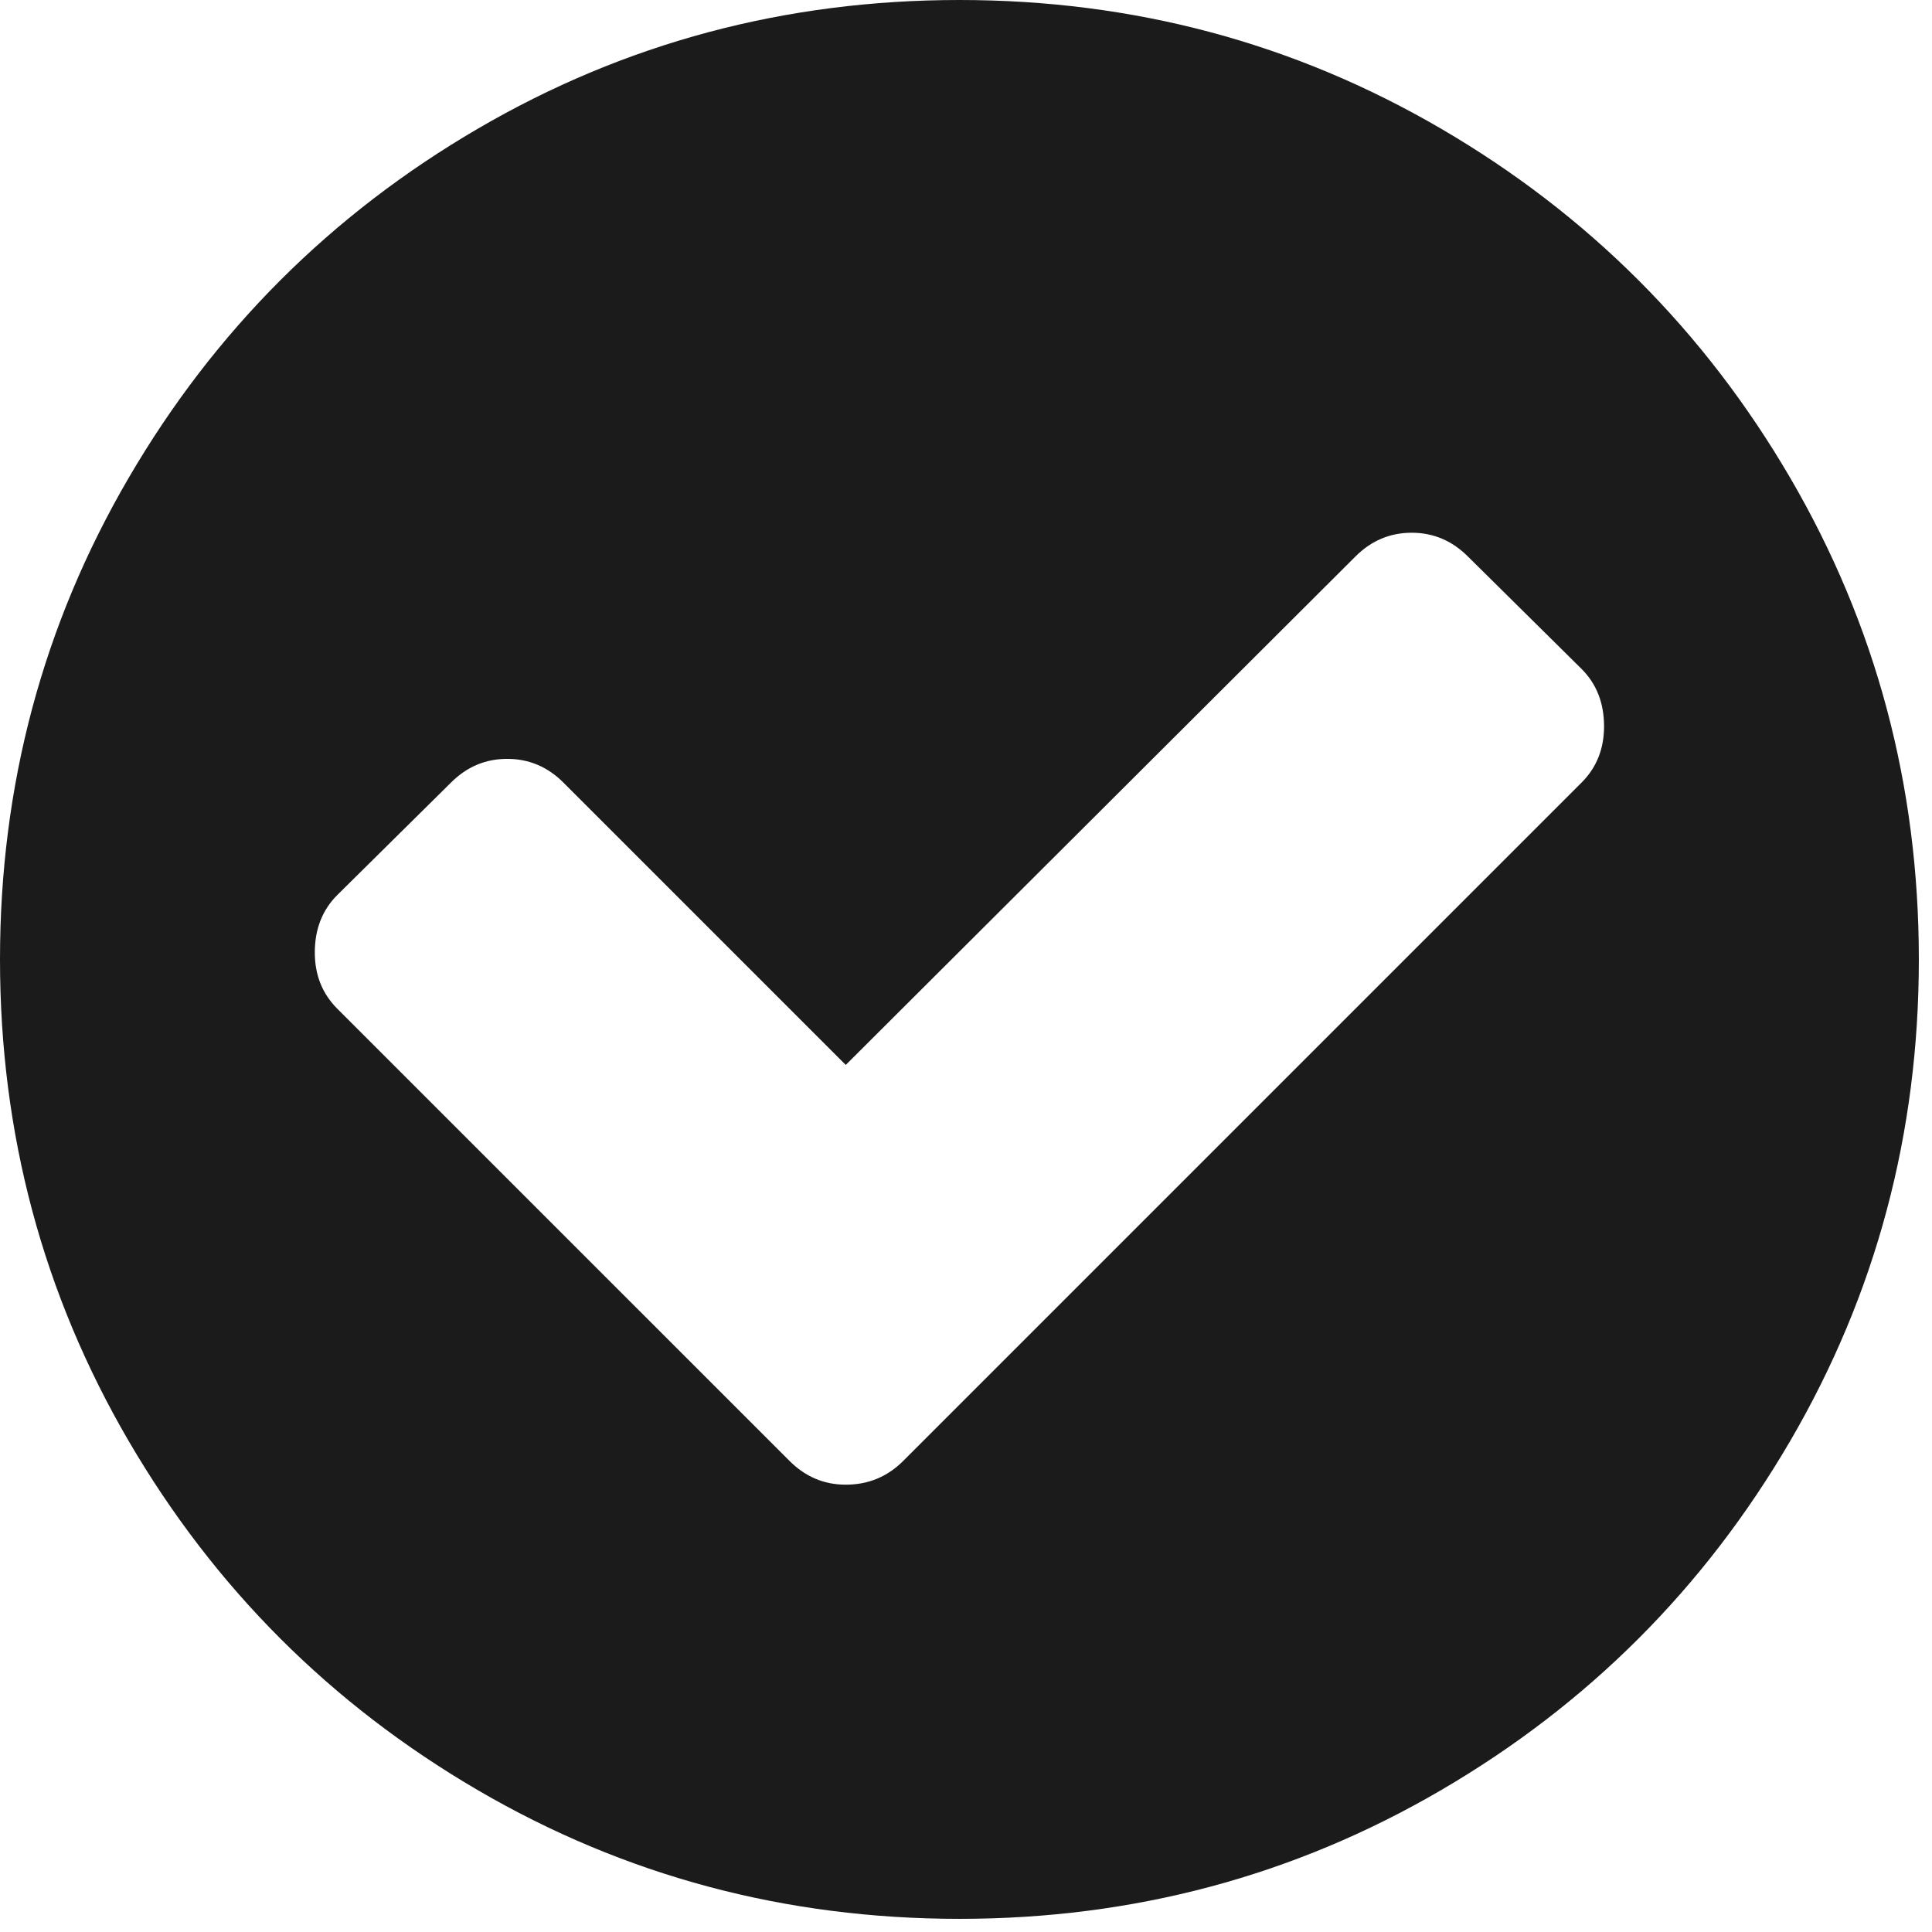
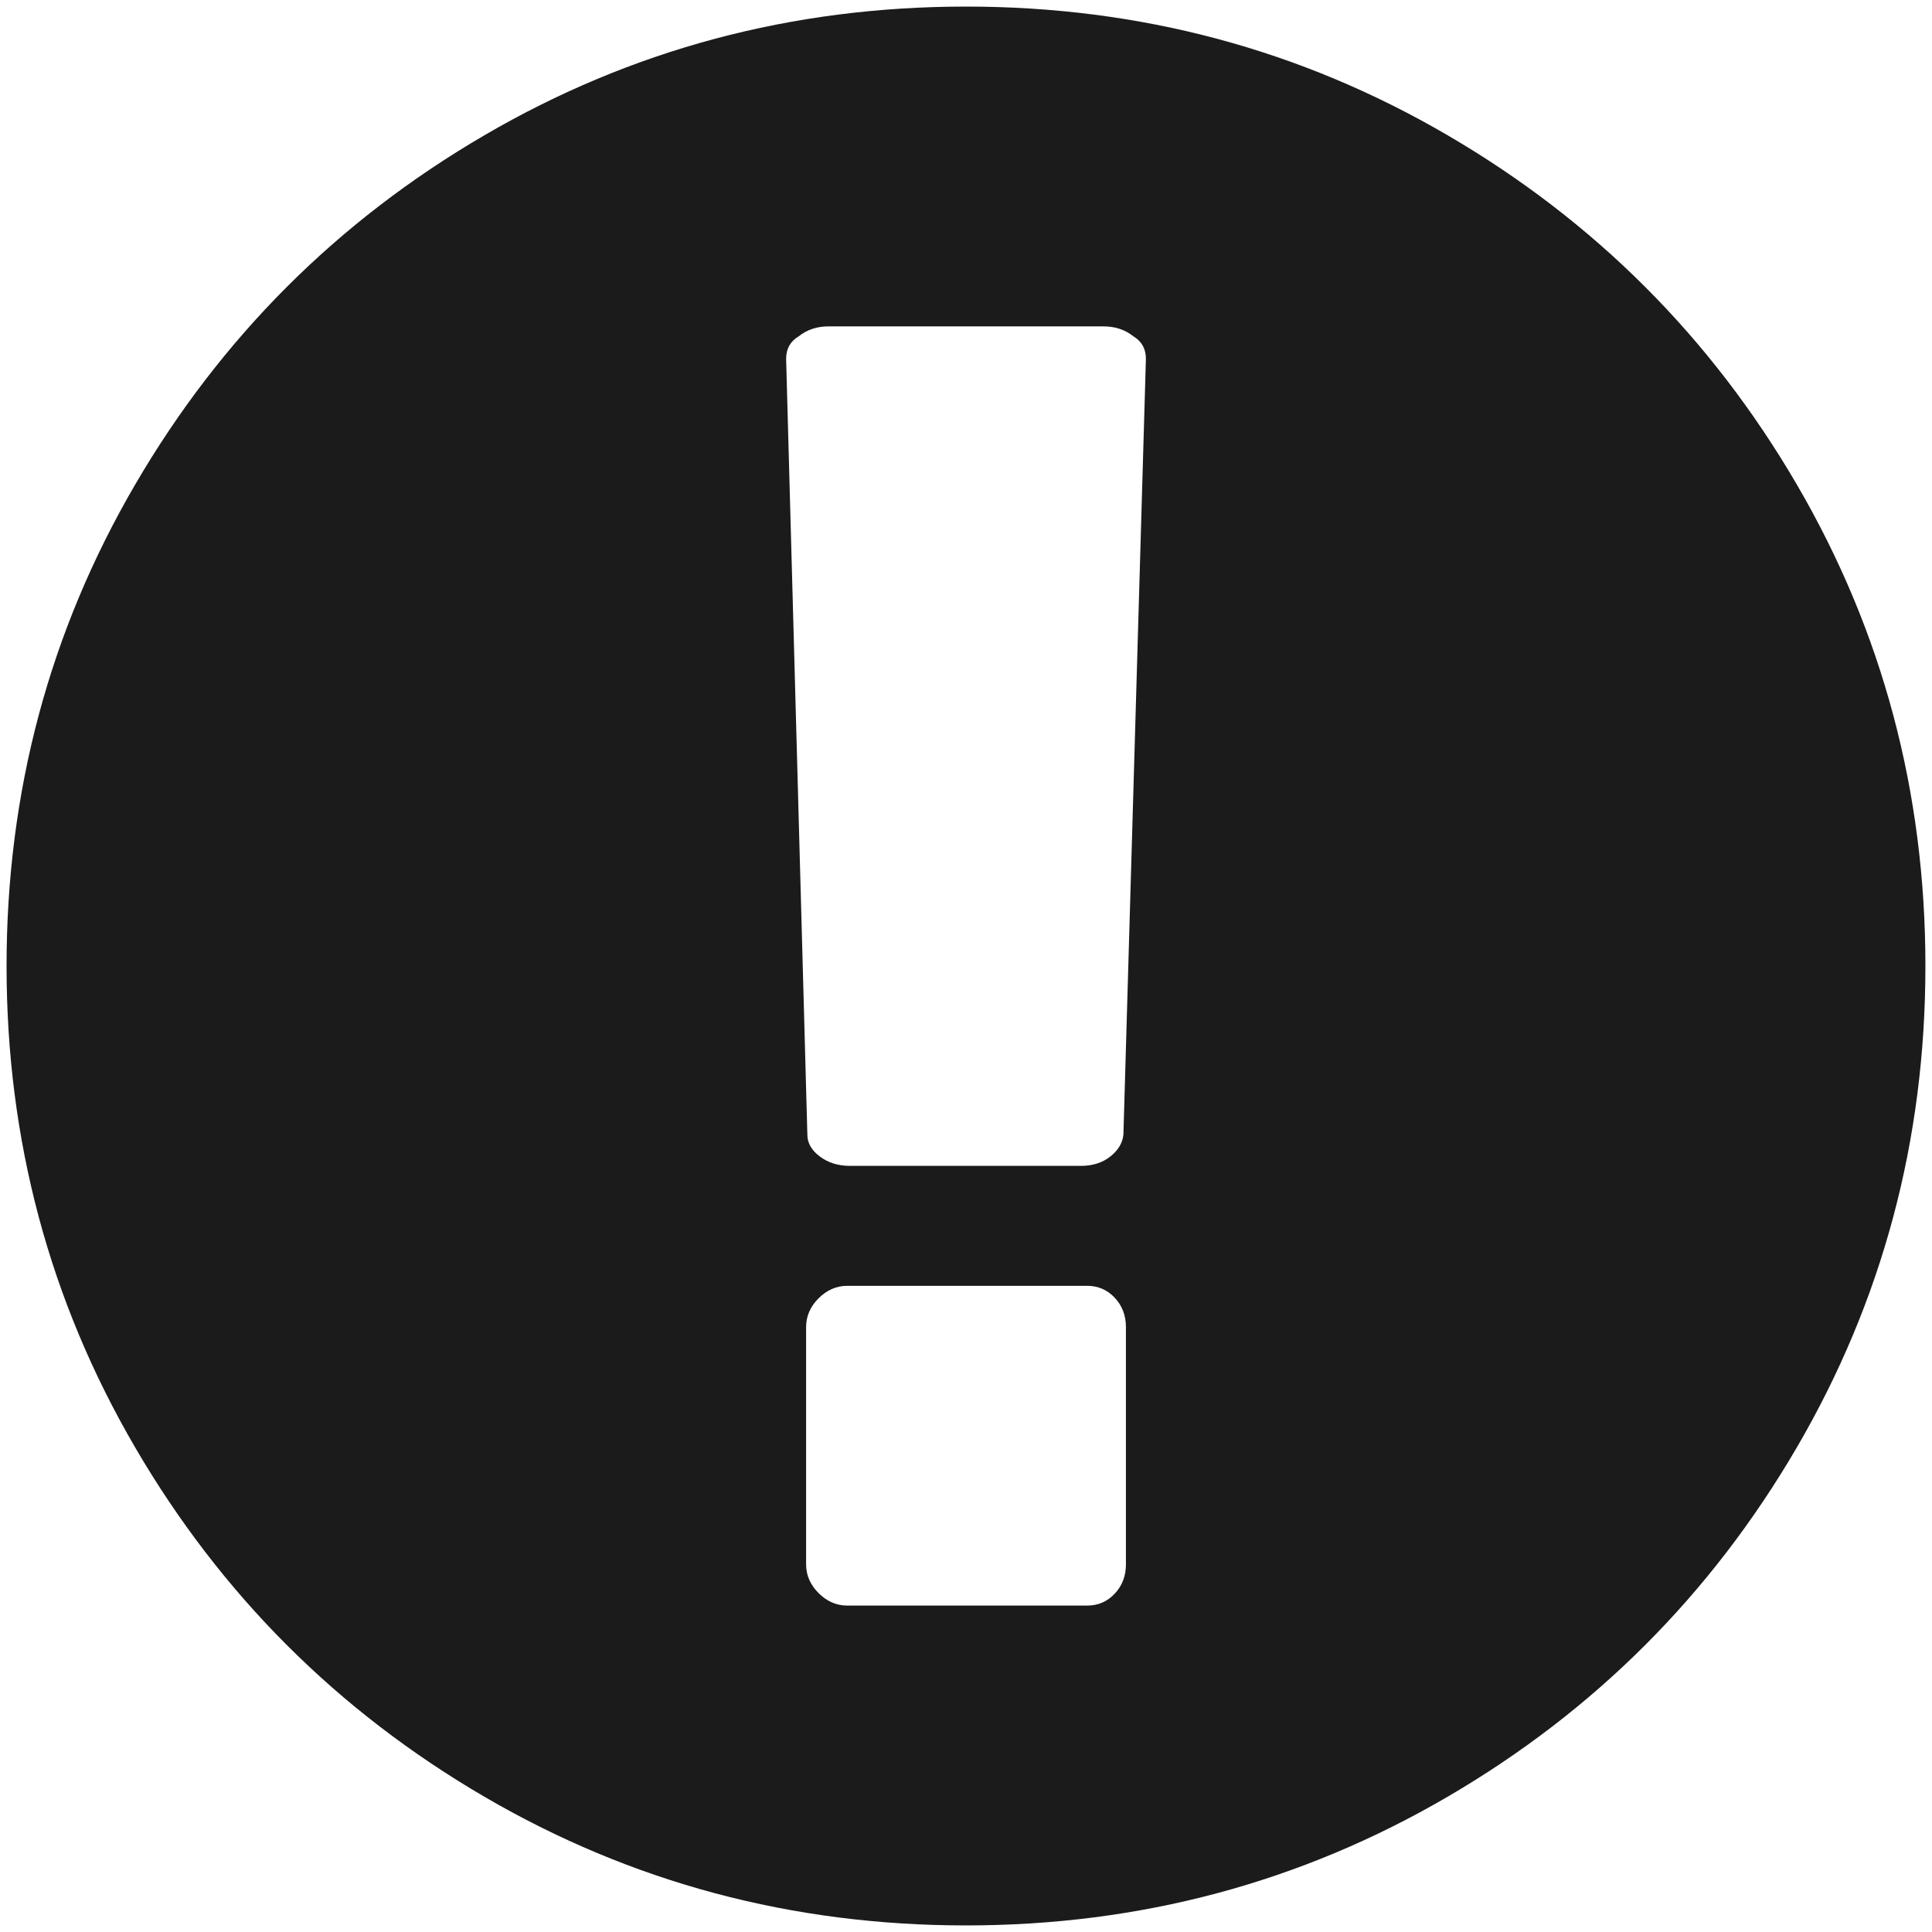
<svg xmlns="http://www.w3.org/2000/svg" width="126" height="126" viewBox="0 0 126 126">
-   <path fill="#1B1B1B" d="M116.752 31.163c-5.595-9.586-13.185-17.176-22.771-22.771C84.393 2.797 73.926 0 62.573 0 51.221 0 40.751 2.797 31.165 8.392c-9.587 5.594-17.177 13.184-22.772 22.771C2.797 40.75 0 51.22 0 62.571c0 11.352 2.798 21.82 8.392 31.408 5.595 9.585 13.185 17.176 22.772 22.771 9.587 5.595 20.056 8.392 31.408 8.392s21.822-2.797 31.408-8.392c9.586-5.594 17.176-13.185 22.771-22.771 5.594-9.587 8.391-20.057 8.391-31.408 0-11.352-2.797-21.822-8.39-31.408zm-13.608 19.876L58.905 95.278c-1.032 1.032-2.281 1.549-3.748 1.549-1.412 0-2.634-.517-3.666-1.549L21.997 65.786c-.977-.979-1.466-2.199-1.466-3.666 0-1.521.488-2.771 1.466-3.749l7.414-7.332c1.033-1.032 2.254-1.548 3.667-1.548 1.413 0 2.635.516 3.667 1.548l18.413 18.413 33.241-33.16c1.032-1.032 2.254-1.548 3.666-1.548 1.411 0 2.635.516 3.666 1.548l7.414 7.333c.979.977 1.467 2.226 1.467 3.747 0 1.467-.488 2.689-1.468 3.667z" />
+   <path fill="#1B1B1B" d="M117.18,31.592 C111.585,22.006 103.995,14.416 94.409,8.821 C84.821,3.226 74.354,0.429 63.001,0.429 C51.649,0.429 41.18,3.226 31.593,8.821 C22.006,14.415 14.416,22.005 8.821,31.592 C3.225,41.179 0.428,51.649 0.428,63 C0.428,74.351 3.226,84.82 8.82,94.408 C14.415,103.992 22.005,111.584 31.592,117.179 C41.179,122.774 51.648,125.571 63,125.571 C74.352,125.571 84.822,122.774 94.408,117.179 C103.994,111.585 111.584,103.994 117.179,94.408 C122.773,84.82 125.57,74.35 125.57,63 C125.57,51.649 122.773,41.178 117.18,31.592 Z M73.43,102.025 C73.43,102.786 73.184,103.423 72.696,103.939 C72.208,104.455 71.61,104.712 70.903,104.712 L55.26,104.712 C54.554,104.712 53.929,104.441 53.386,103.898 C52.843,103.355 52.572,102.73 52.572,102.025 L52.572,86.546 C52.572,85.84 52.843,85.215 53.386,84.672 C53.929,84.129 54.554,83.858 55.26,83.858 L70.903,83.858 C71.61,83.858 72.209,84.116 72.696,84.631 C73.184,85.149 73.43,85.785 73.43,86.546 L73.43,102.025 Z M73.266,73.999 C73.211,74.542 72.927,75.018 72.412,75.425 C71.895,75.832 71.258,76.035 70.498,76.035 L55.425,76.035 C54.664,76.035 54.012,75.832 53.469,75.425 C52.926,75.018 52.654,74.542 52.654,73.999 L51.269,23.404 C51.269,22.751 51.54,22.263 52.083,21.937 C52.627,21.503 53.279,21.285 54.039,21.285 L71.965,21.285 C72.726,21.285 73.377,21.502 73.92,21.937 C74.463,22.263 74.733,22.752 74.733,23.404 L73.266,73.999 Z" />
</svg>
